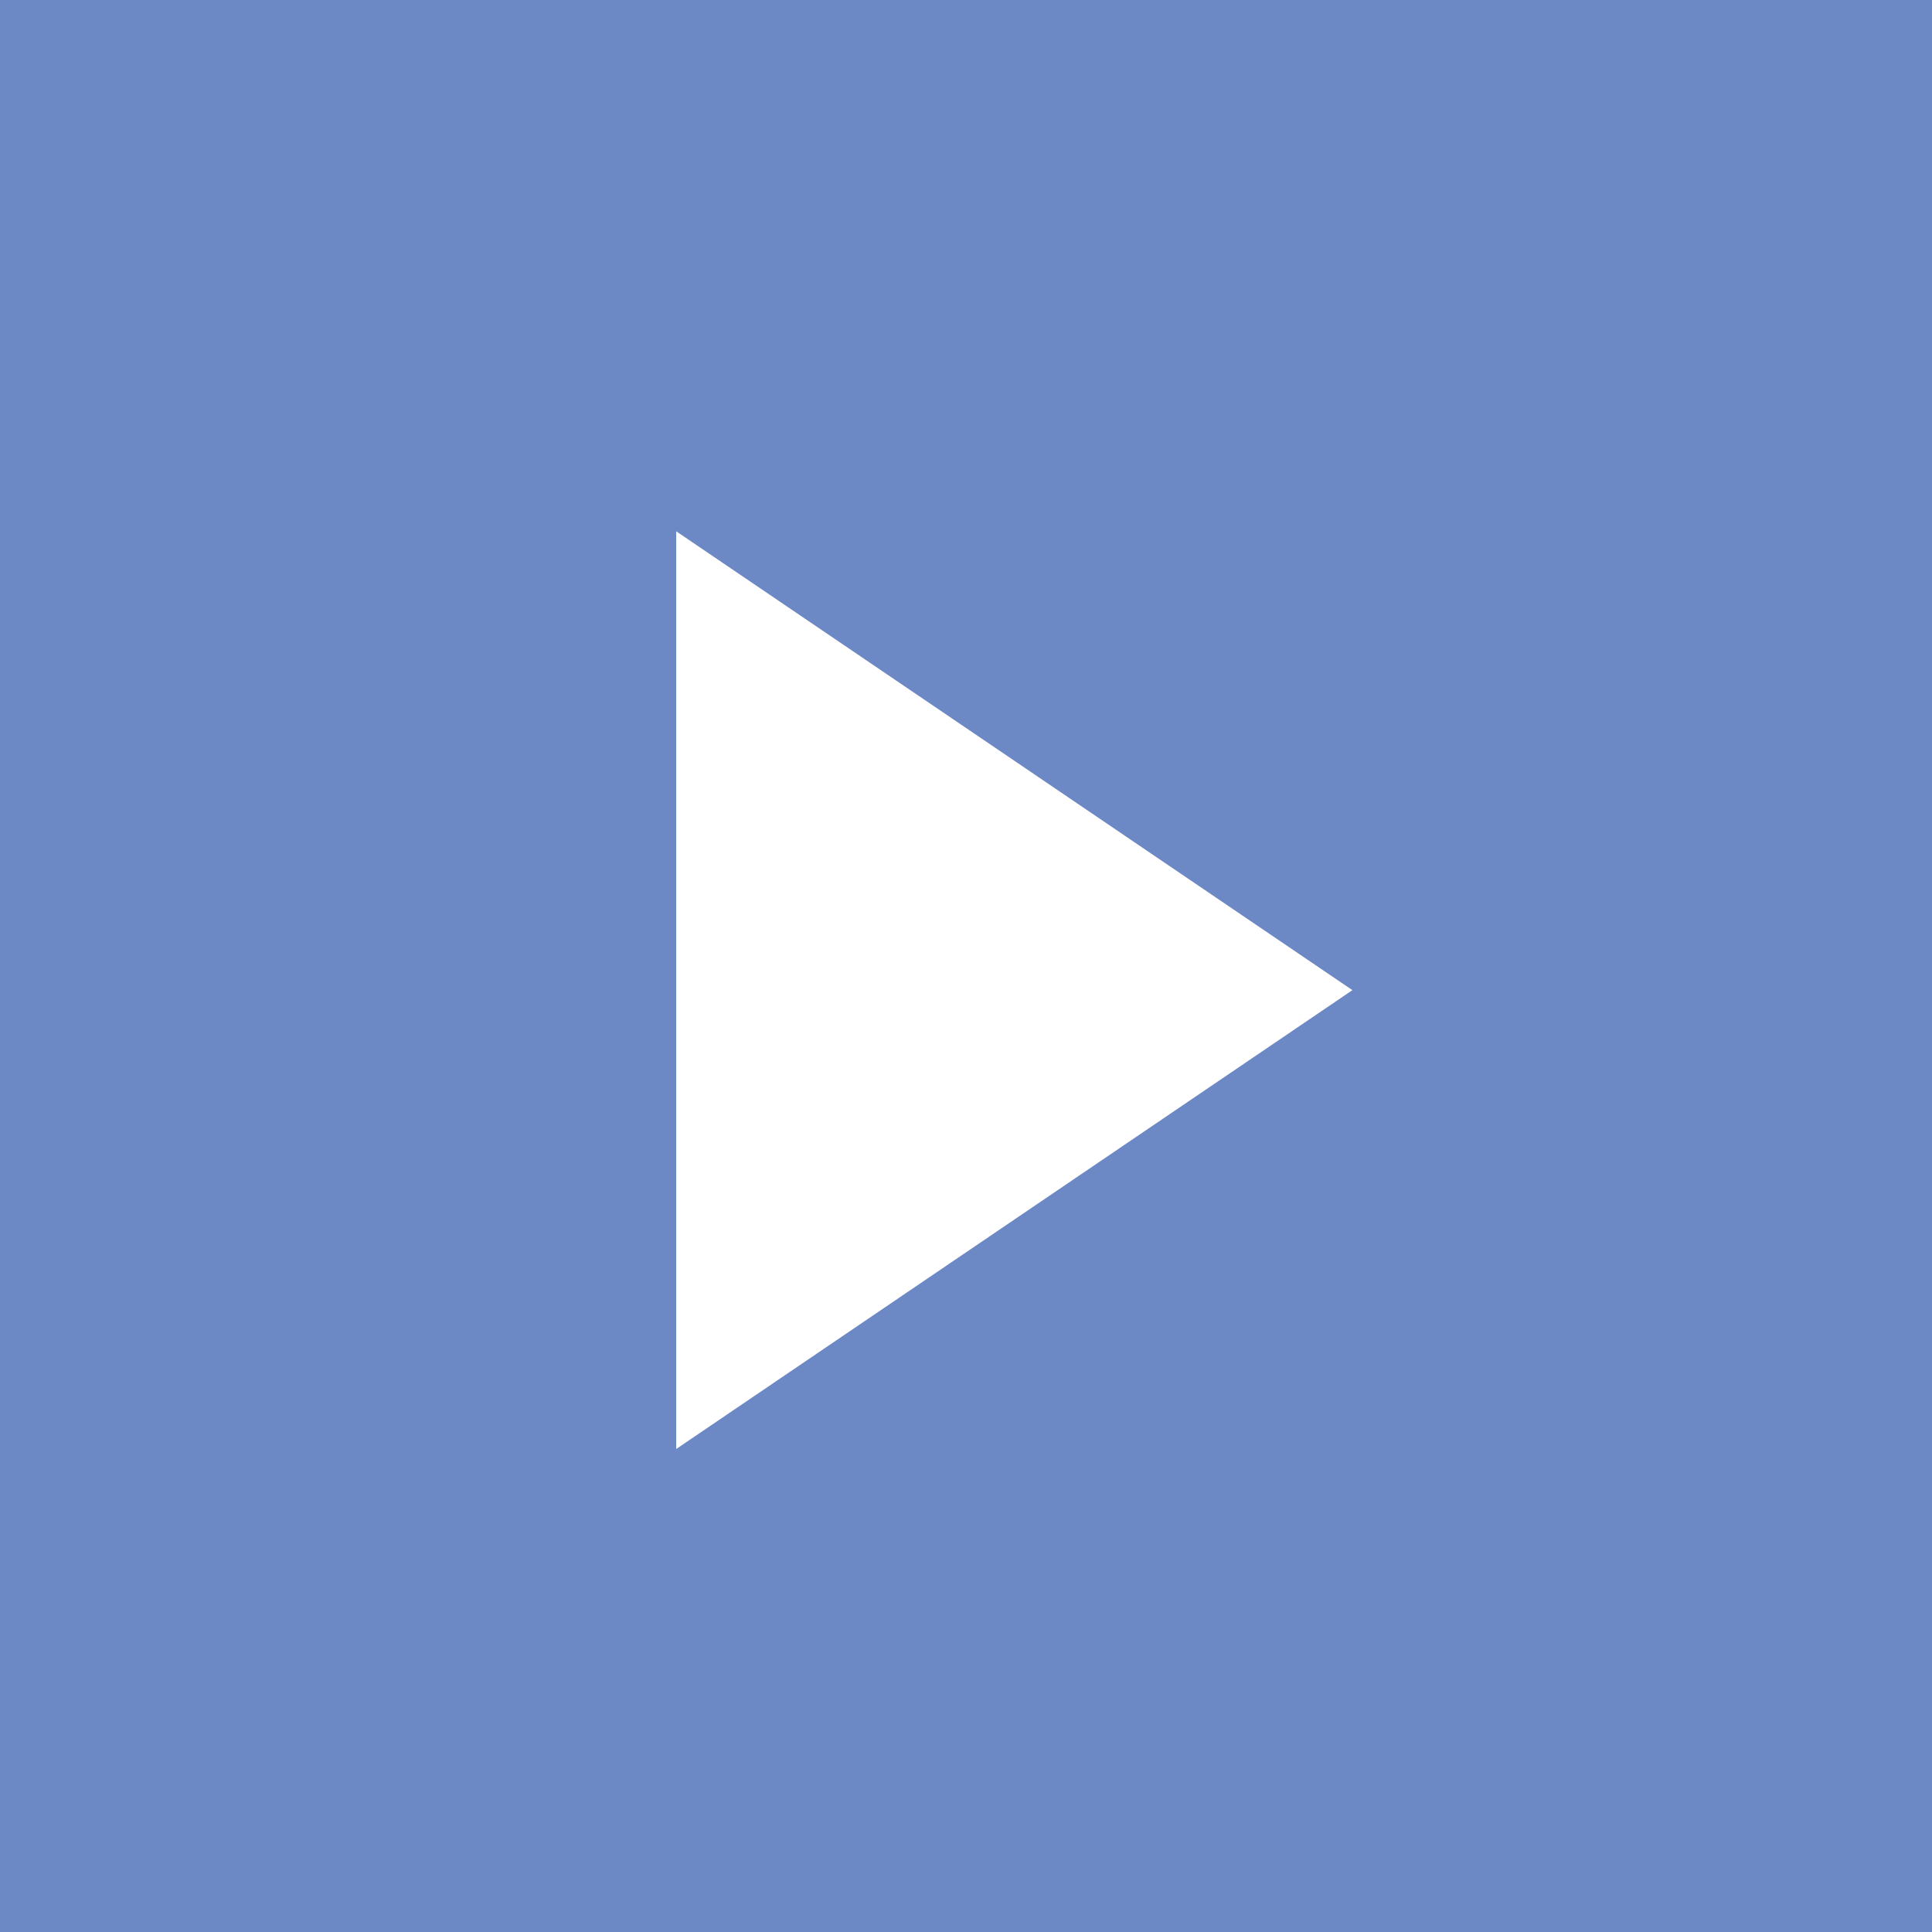
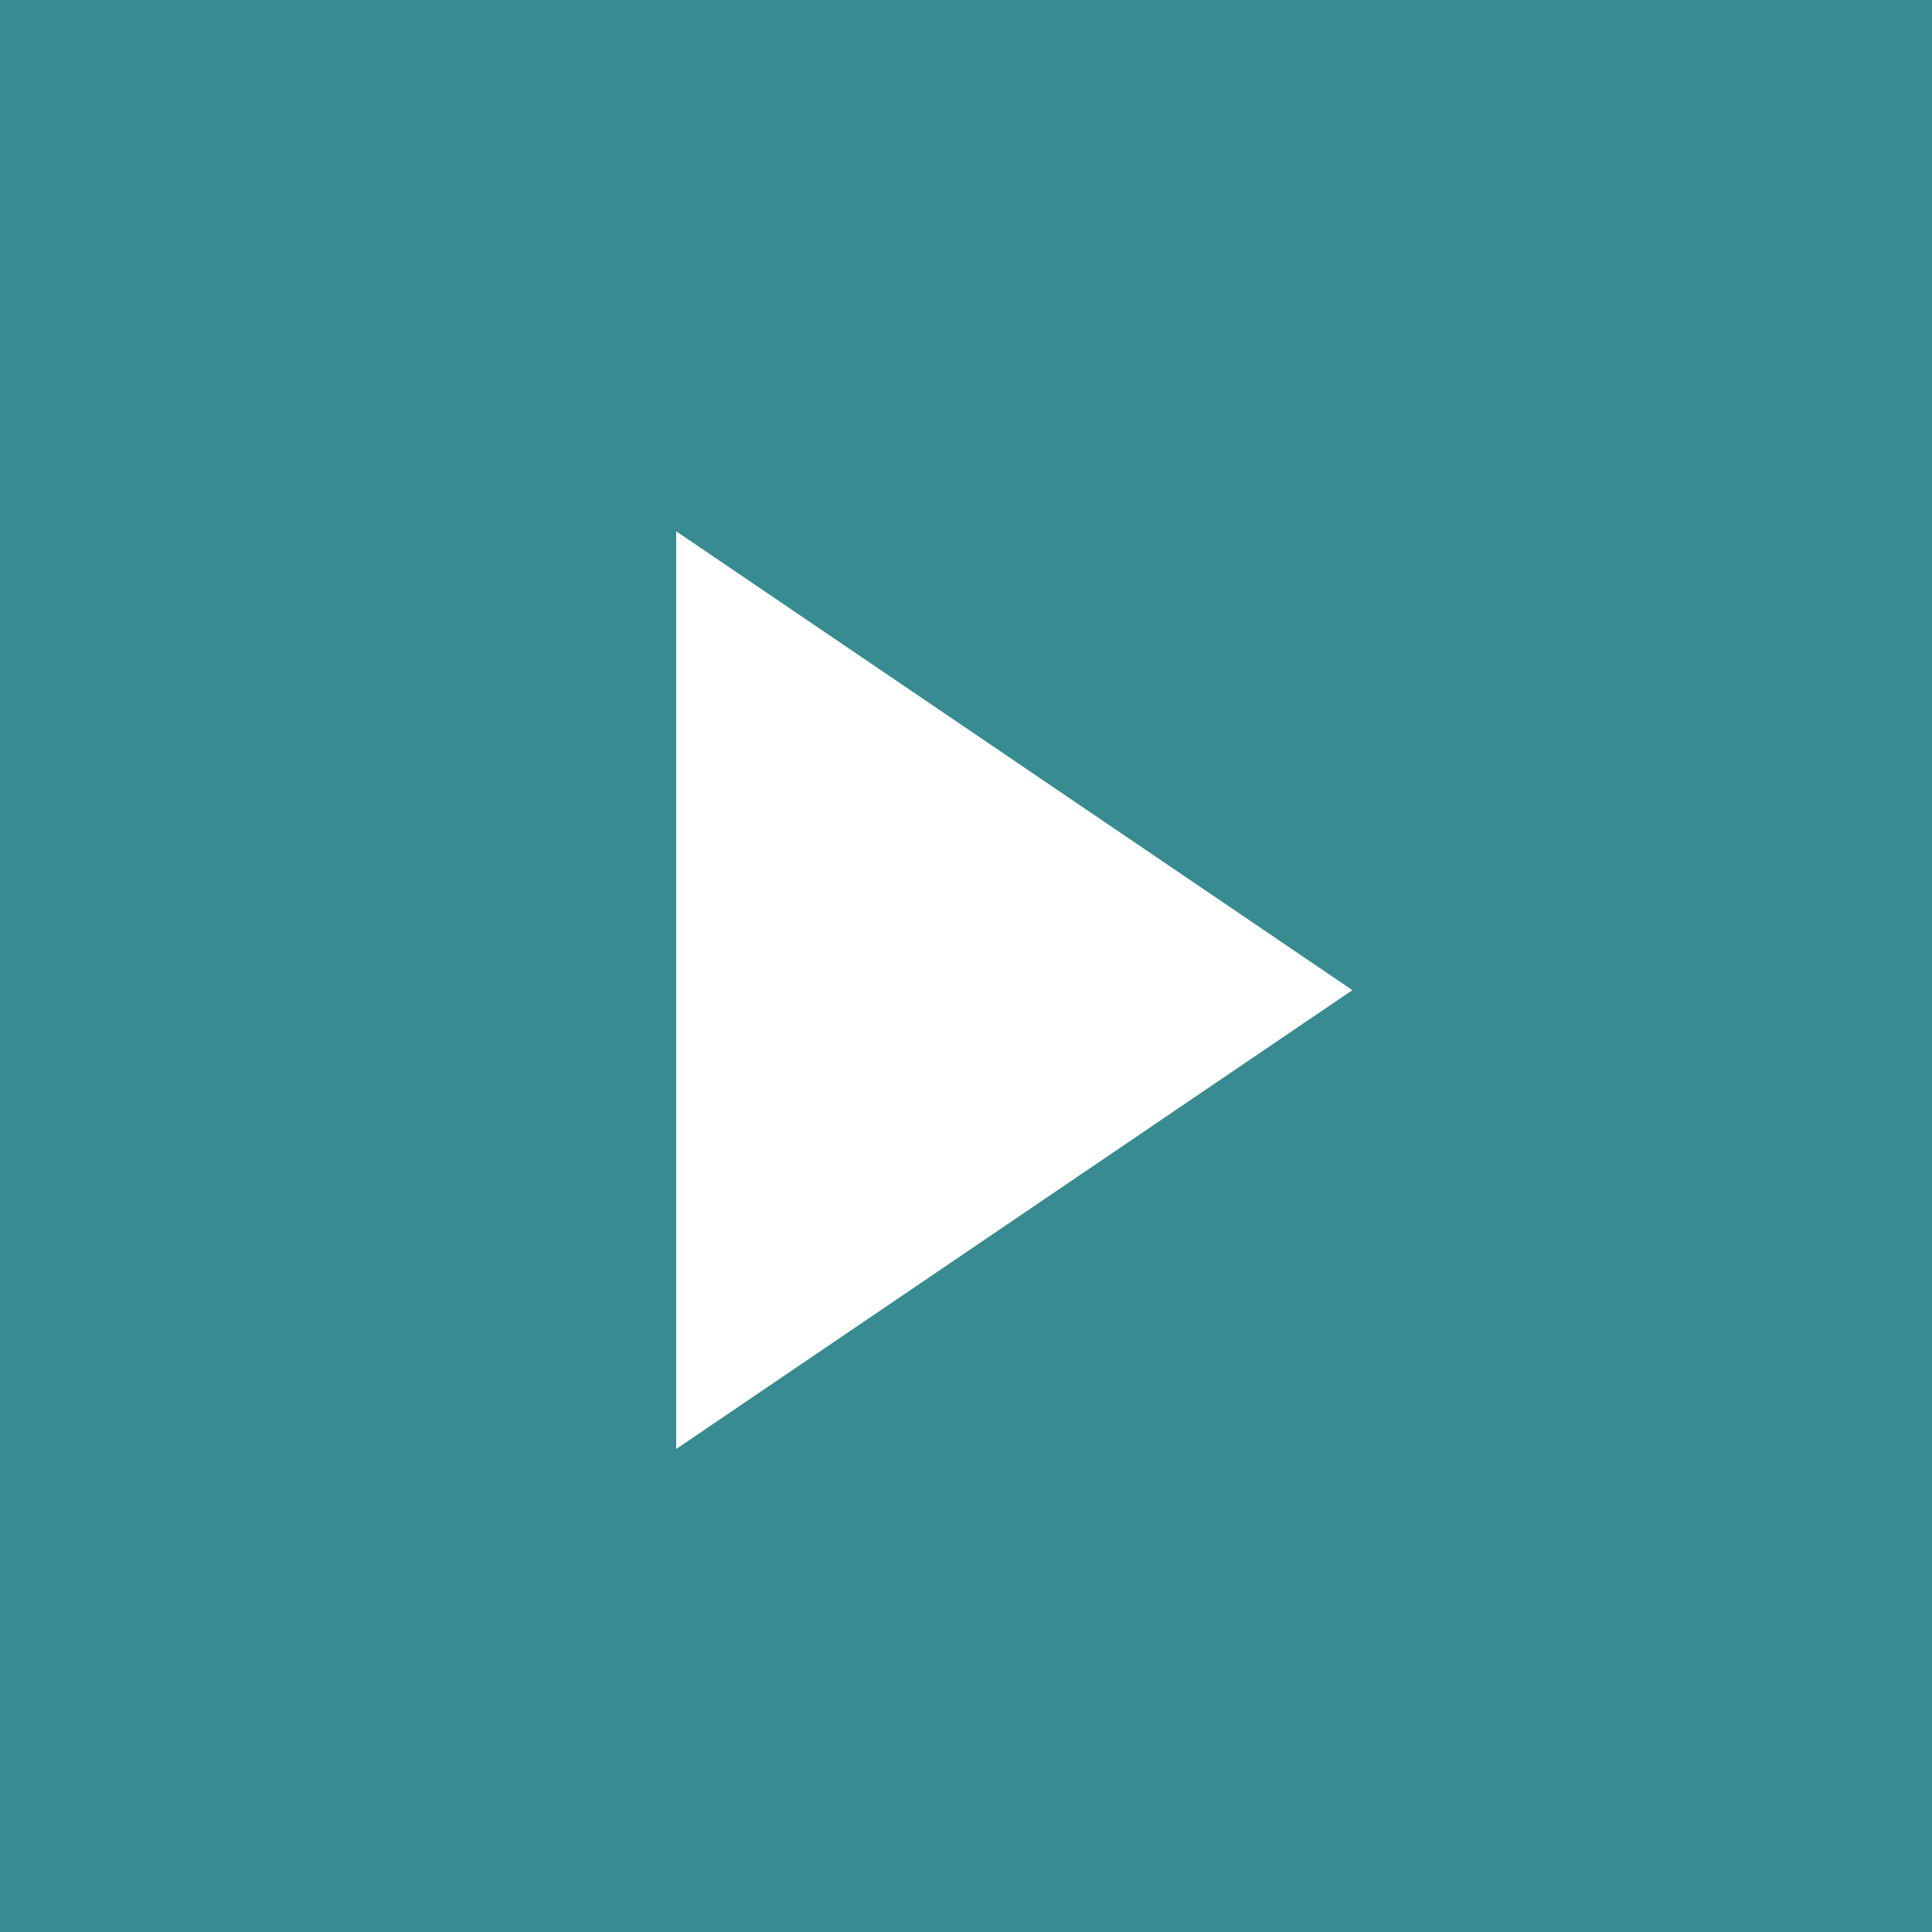
<svg xmlns="http://www.w3.org/2000/svg" width="40px" height="40px" viewBox="0 0 40 40" version="1.1">
  <defs />
  <g id="Text-Articles" stroke="none" stroke-width="1" fill="none" fill-rule="evenodd">
    <g id="AUDIO---Unarmed-and-Dangerous" transform="translate(-362, -12)">
      <g id="Rectangle-63-+-Rectangle-61-Copy-3-+-Rectangle-61-Copy-2" transform="translate(362, 12)">
-         <rect id="Rectangle-63" fill="#6C89C5" x="0" y="0" width="40" height="40" />
+         <rect id="Rectangle-63" fill="#388B90" x="0" y="0" width="40" height="40" />
        <path d="M14,30 L14,11 L28,20.5 L14,30 Z" id="Triangle-1" fill="#FFFFFF" />
      </g>
    </g>
  </g>
</svg>
